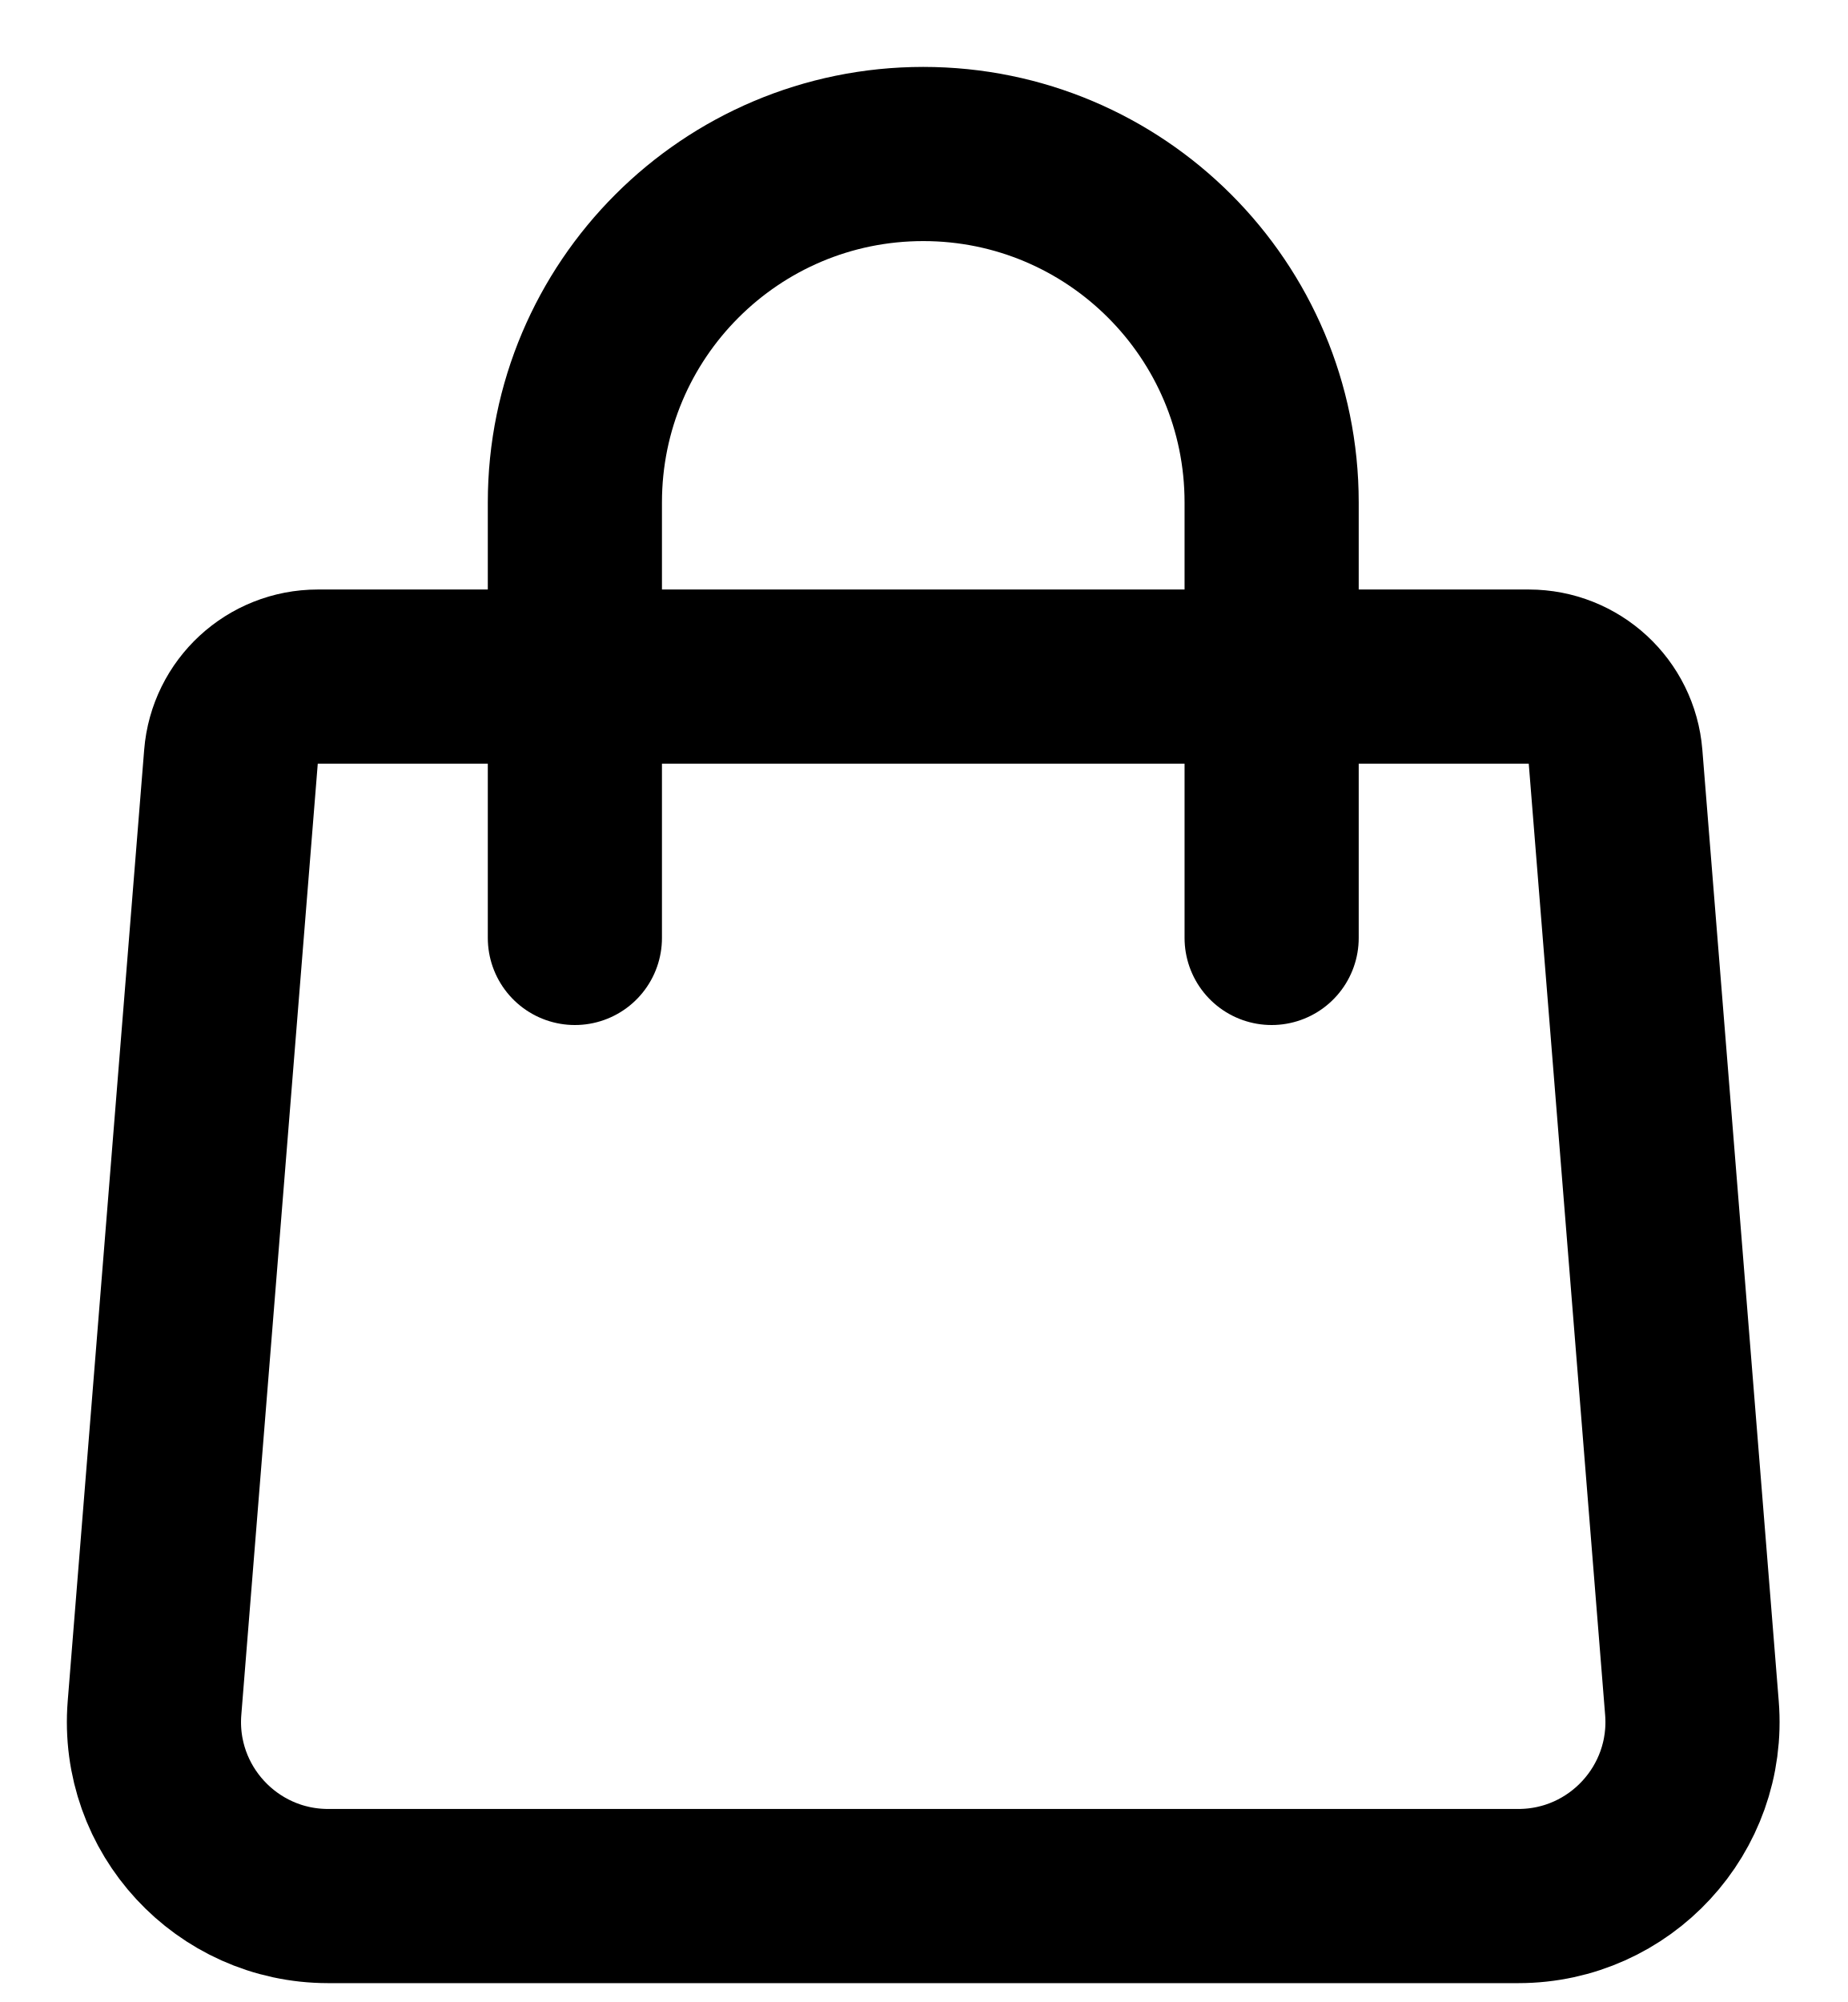
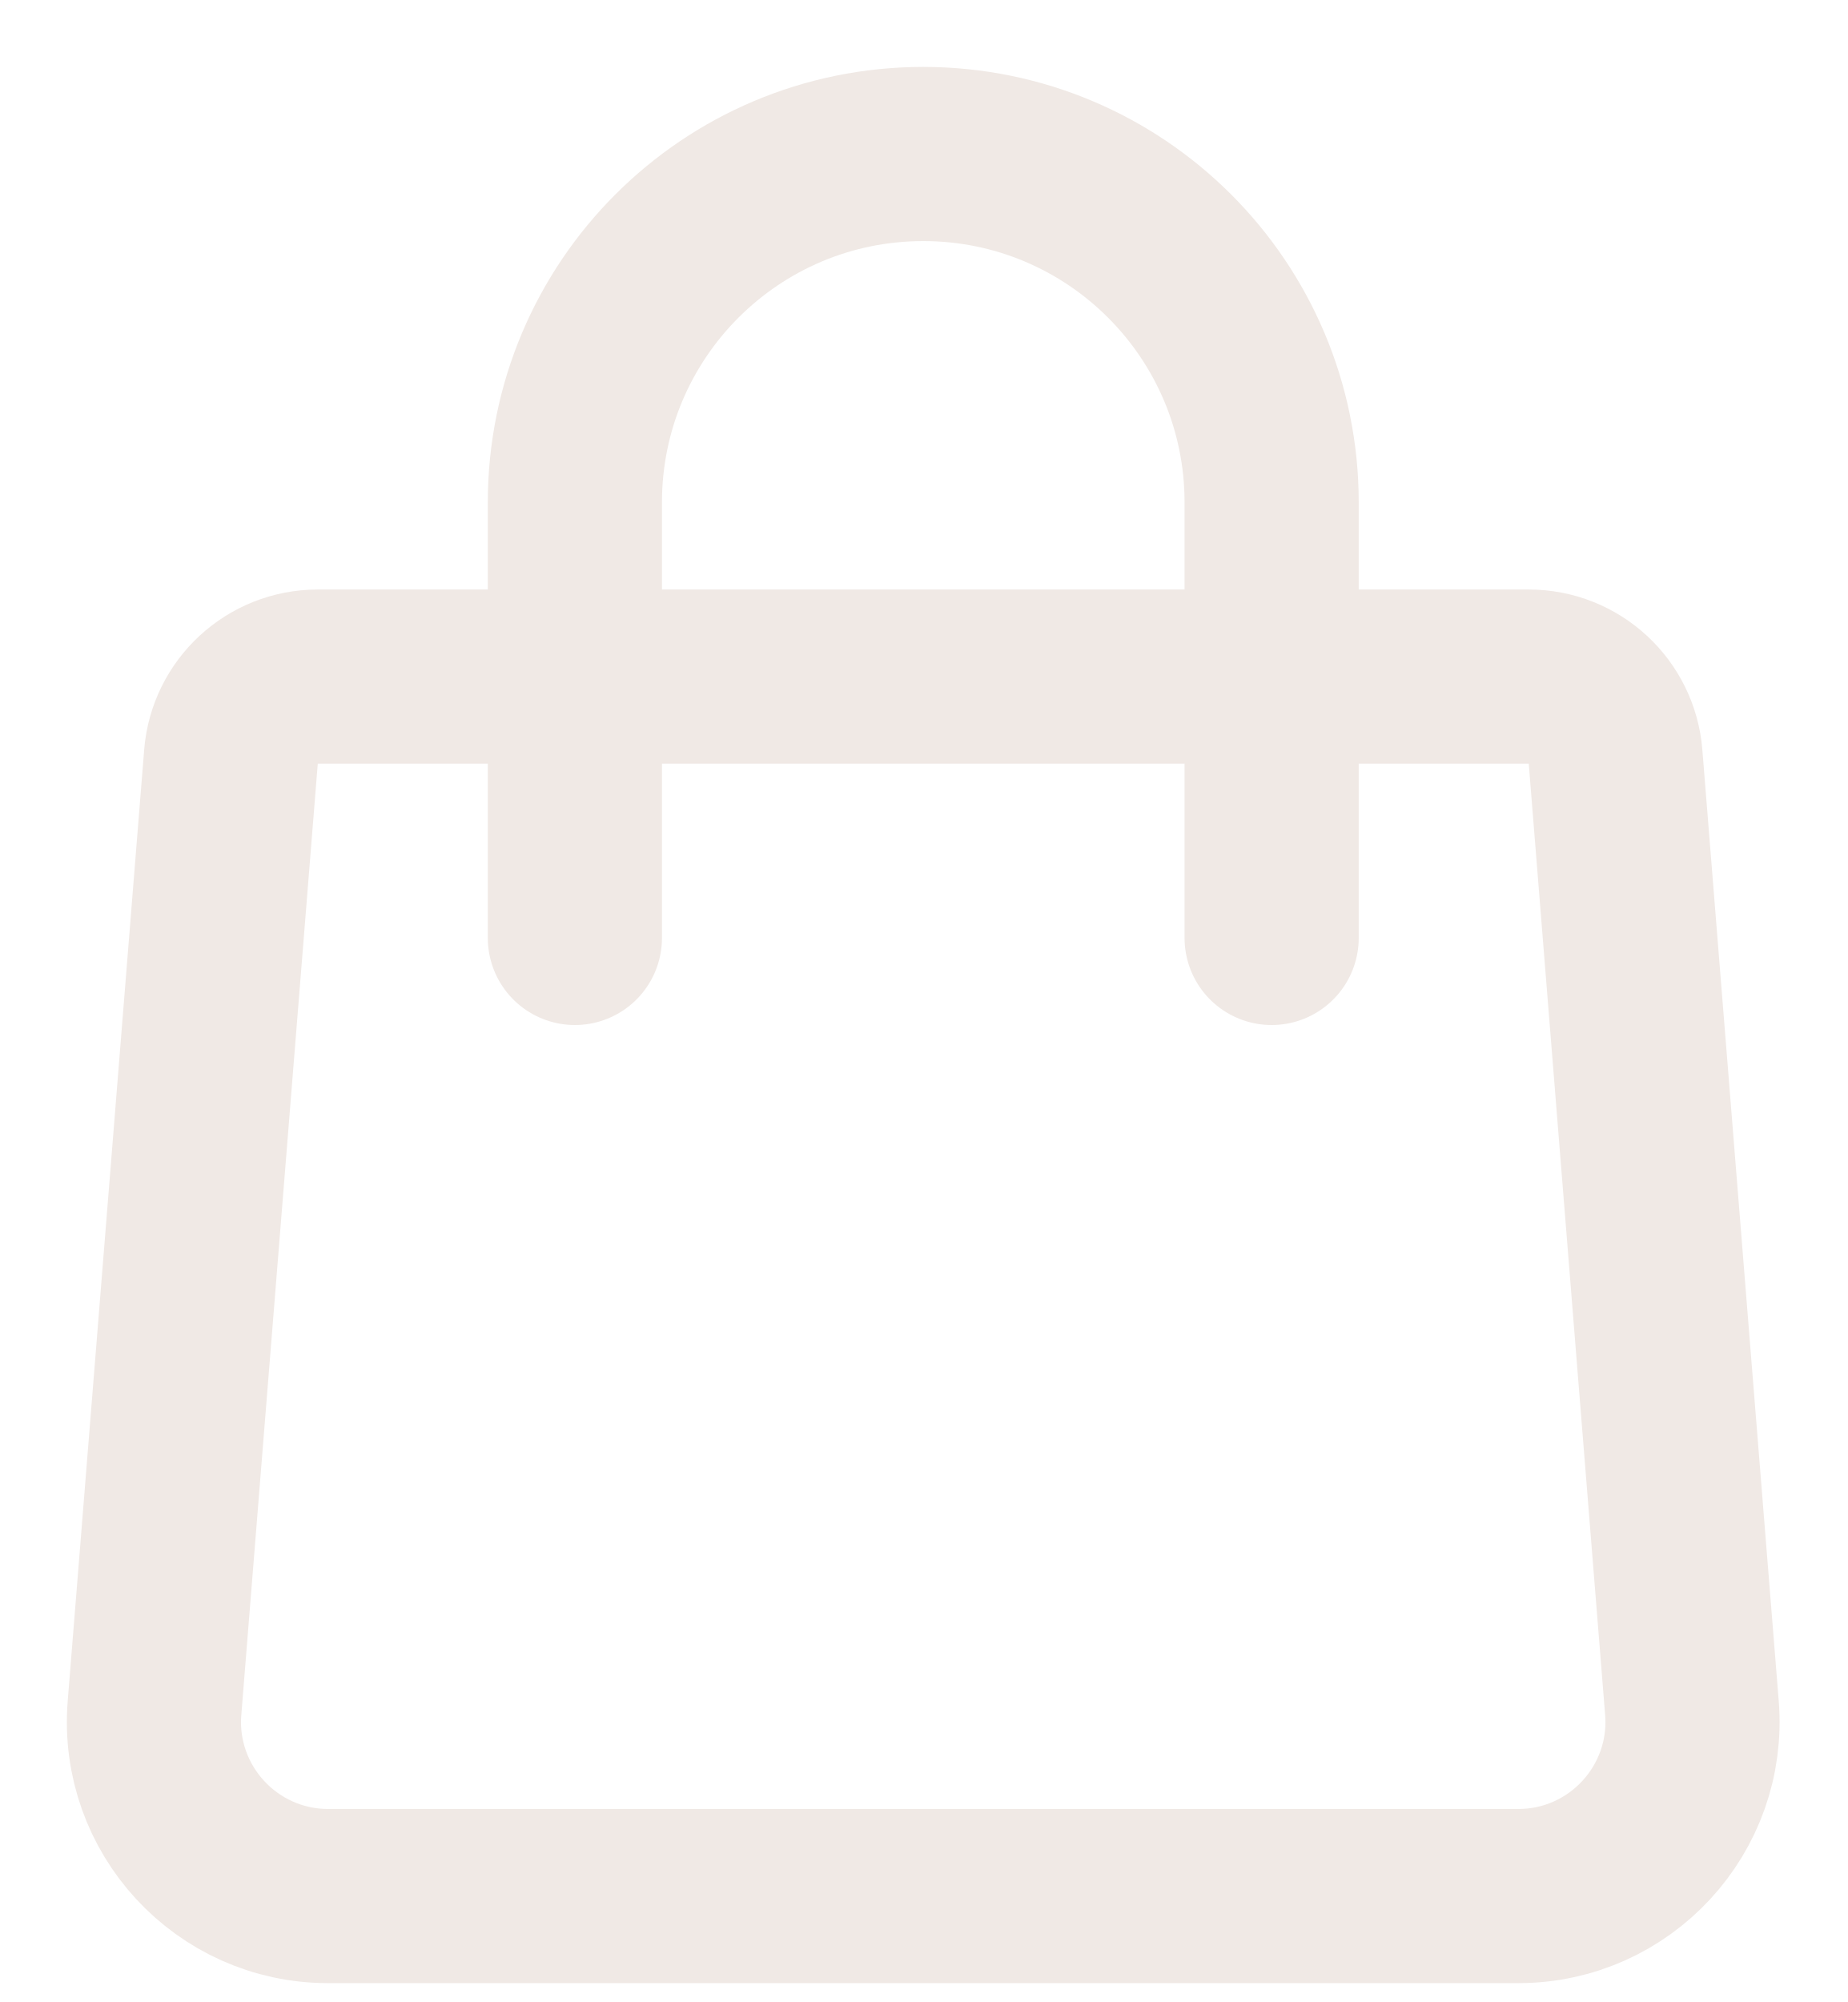
<svg xmlns="http://www.w3.org/2000/svg" width="24" height="26" viewBox="0 0 24 26" fill="none">
-   <path d="M3 9.828C3.047 9.24 3.538 8.787 4.128 8.787H19.856C20.446 8.787 20.937 9.24 20.984 9.828L21.976 22.181C22.082 23.497 21.042 24.624 19.721 24.624H4.262C2.942 24.624 1.901 23.497 2.007 22.181L3 9.828Z" stroke="black" stroke-width="2.262" stroke-linecap="round" stroke-linejoin="round" />
-   <path d="M16.517 12.181V6.525C16.517 4.026 14.491 2 11.992 2C9.493 2 7.467 4.026 7.467 6.525V12.181" stroke="black" stroke-width="2.262" stroke-linecap="round" stroke-linejoin="round" />
+   <path d="M3 9.828C3.047 9.24 3.538 8.787 4.128 8.787H19.856C20.446 8.787 20.937 9.24 20.984 9.828L21.976 22.181C22.082 23.497 21.042 24.624 19.721 24.624H4.262C2.942 24.624 1.901 23.497 2.007 22.181L3 9.828Z" stroke="#F0E9E5" stroke-width="2.262" stroke-linecap="round" stroke-linejoin="round" />
+   <path d="M16.517 12.181V6.525C16.517 4.026 14.491 2 11.992 2C9.493 2 7.467 4.026 7.467 6.525V12.181" stroke="#F0E9E5" stroke-width="2.262" stroke-linecap="round" stroke-linejoin="round" />
</svg>
